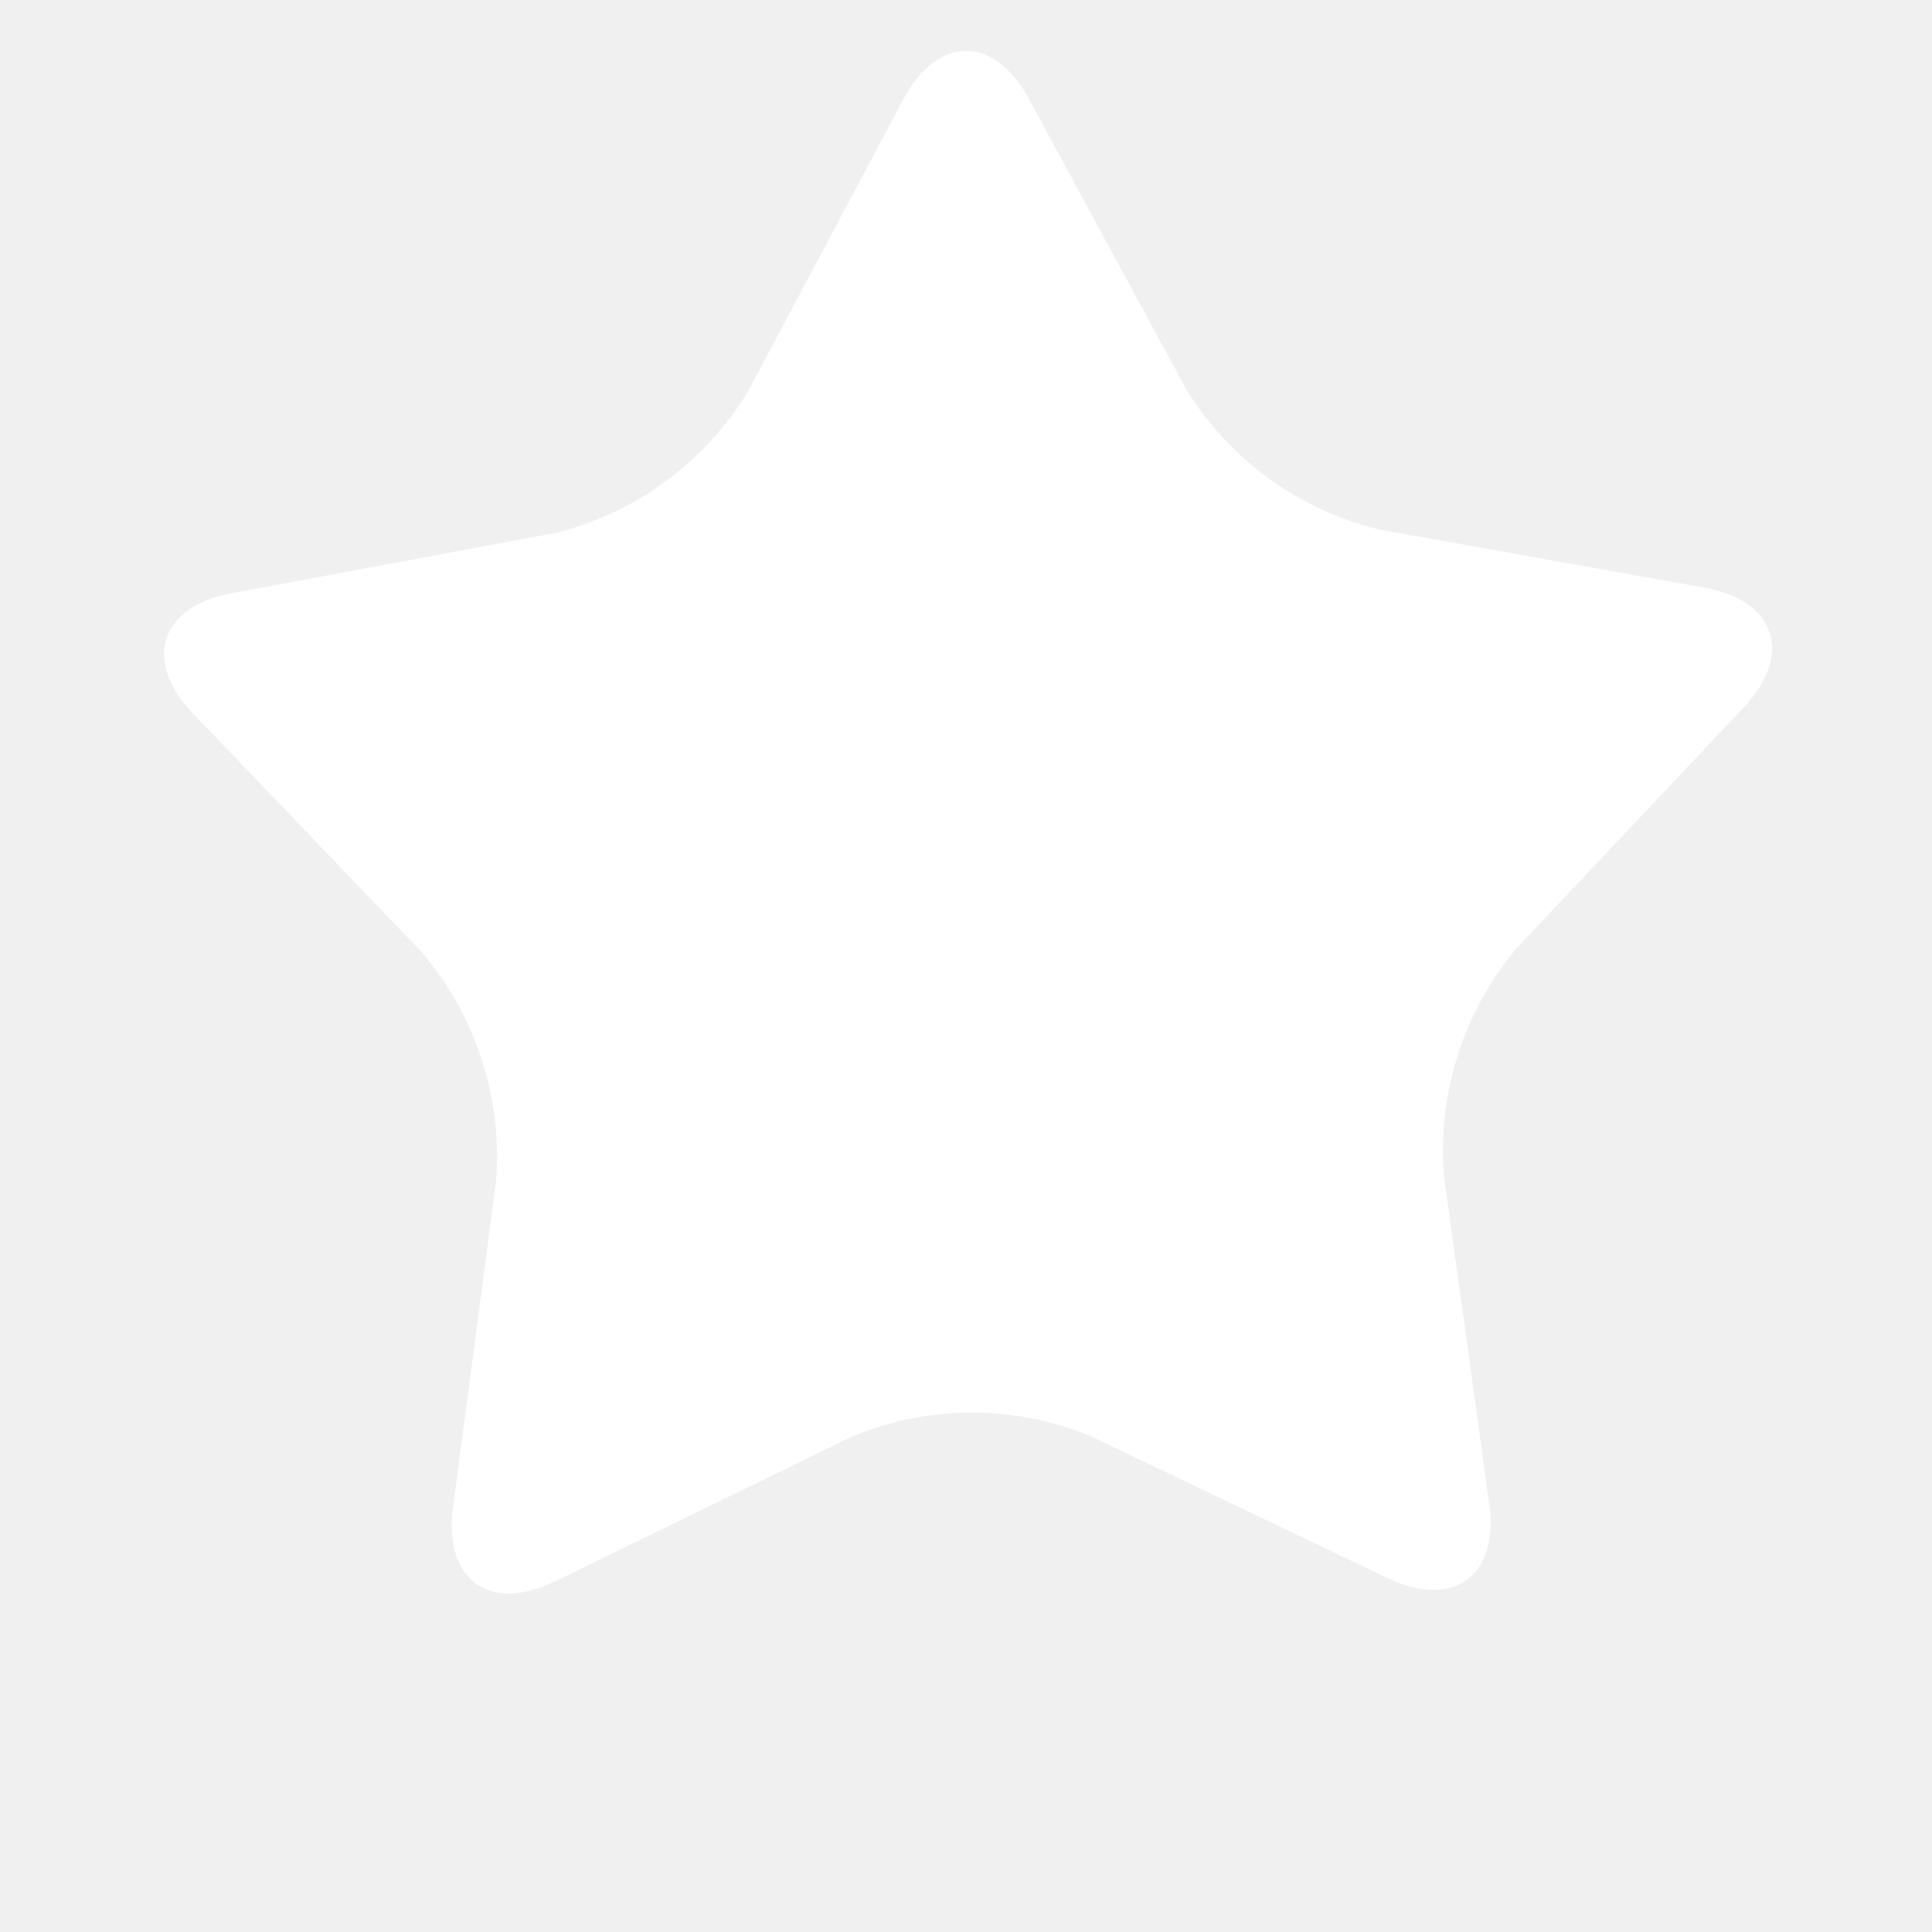
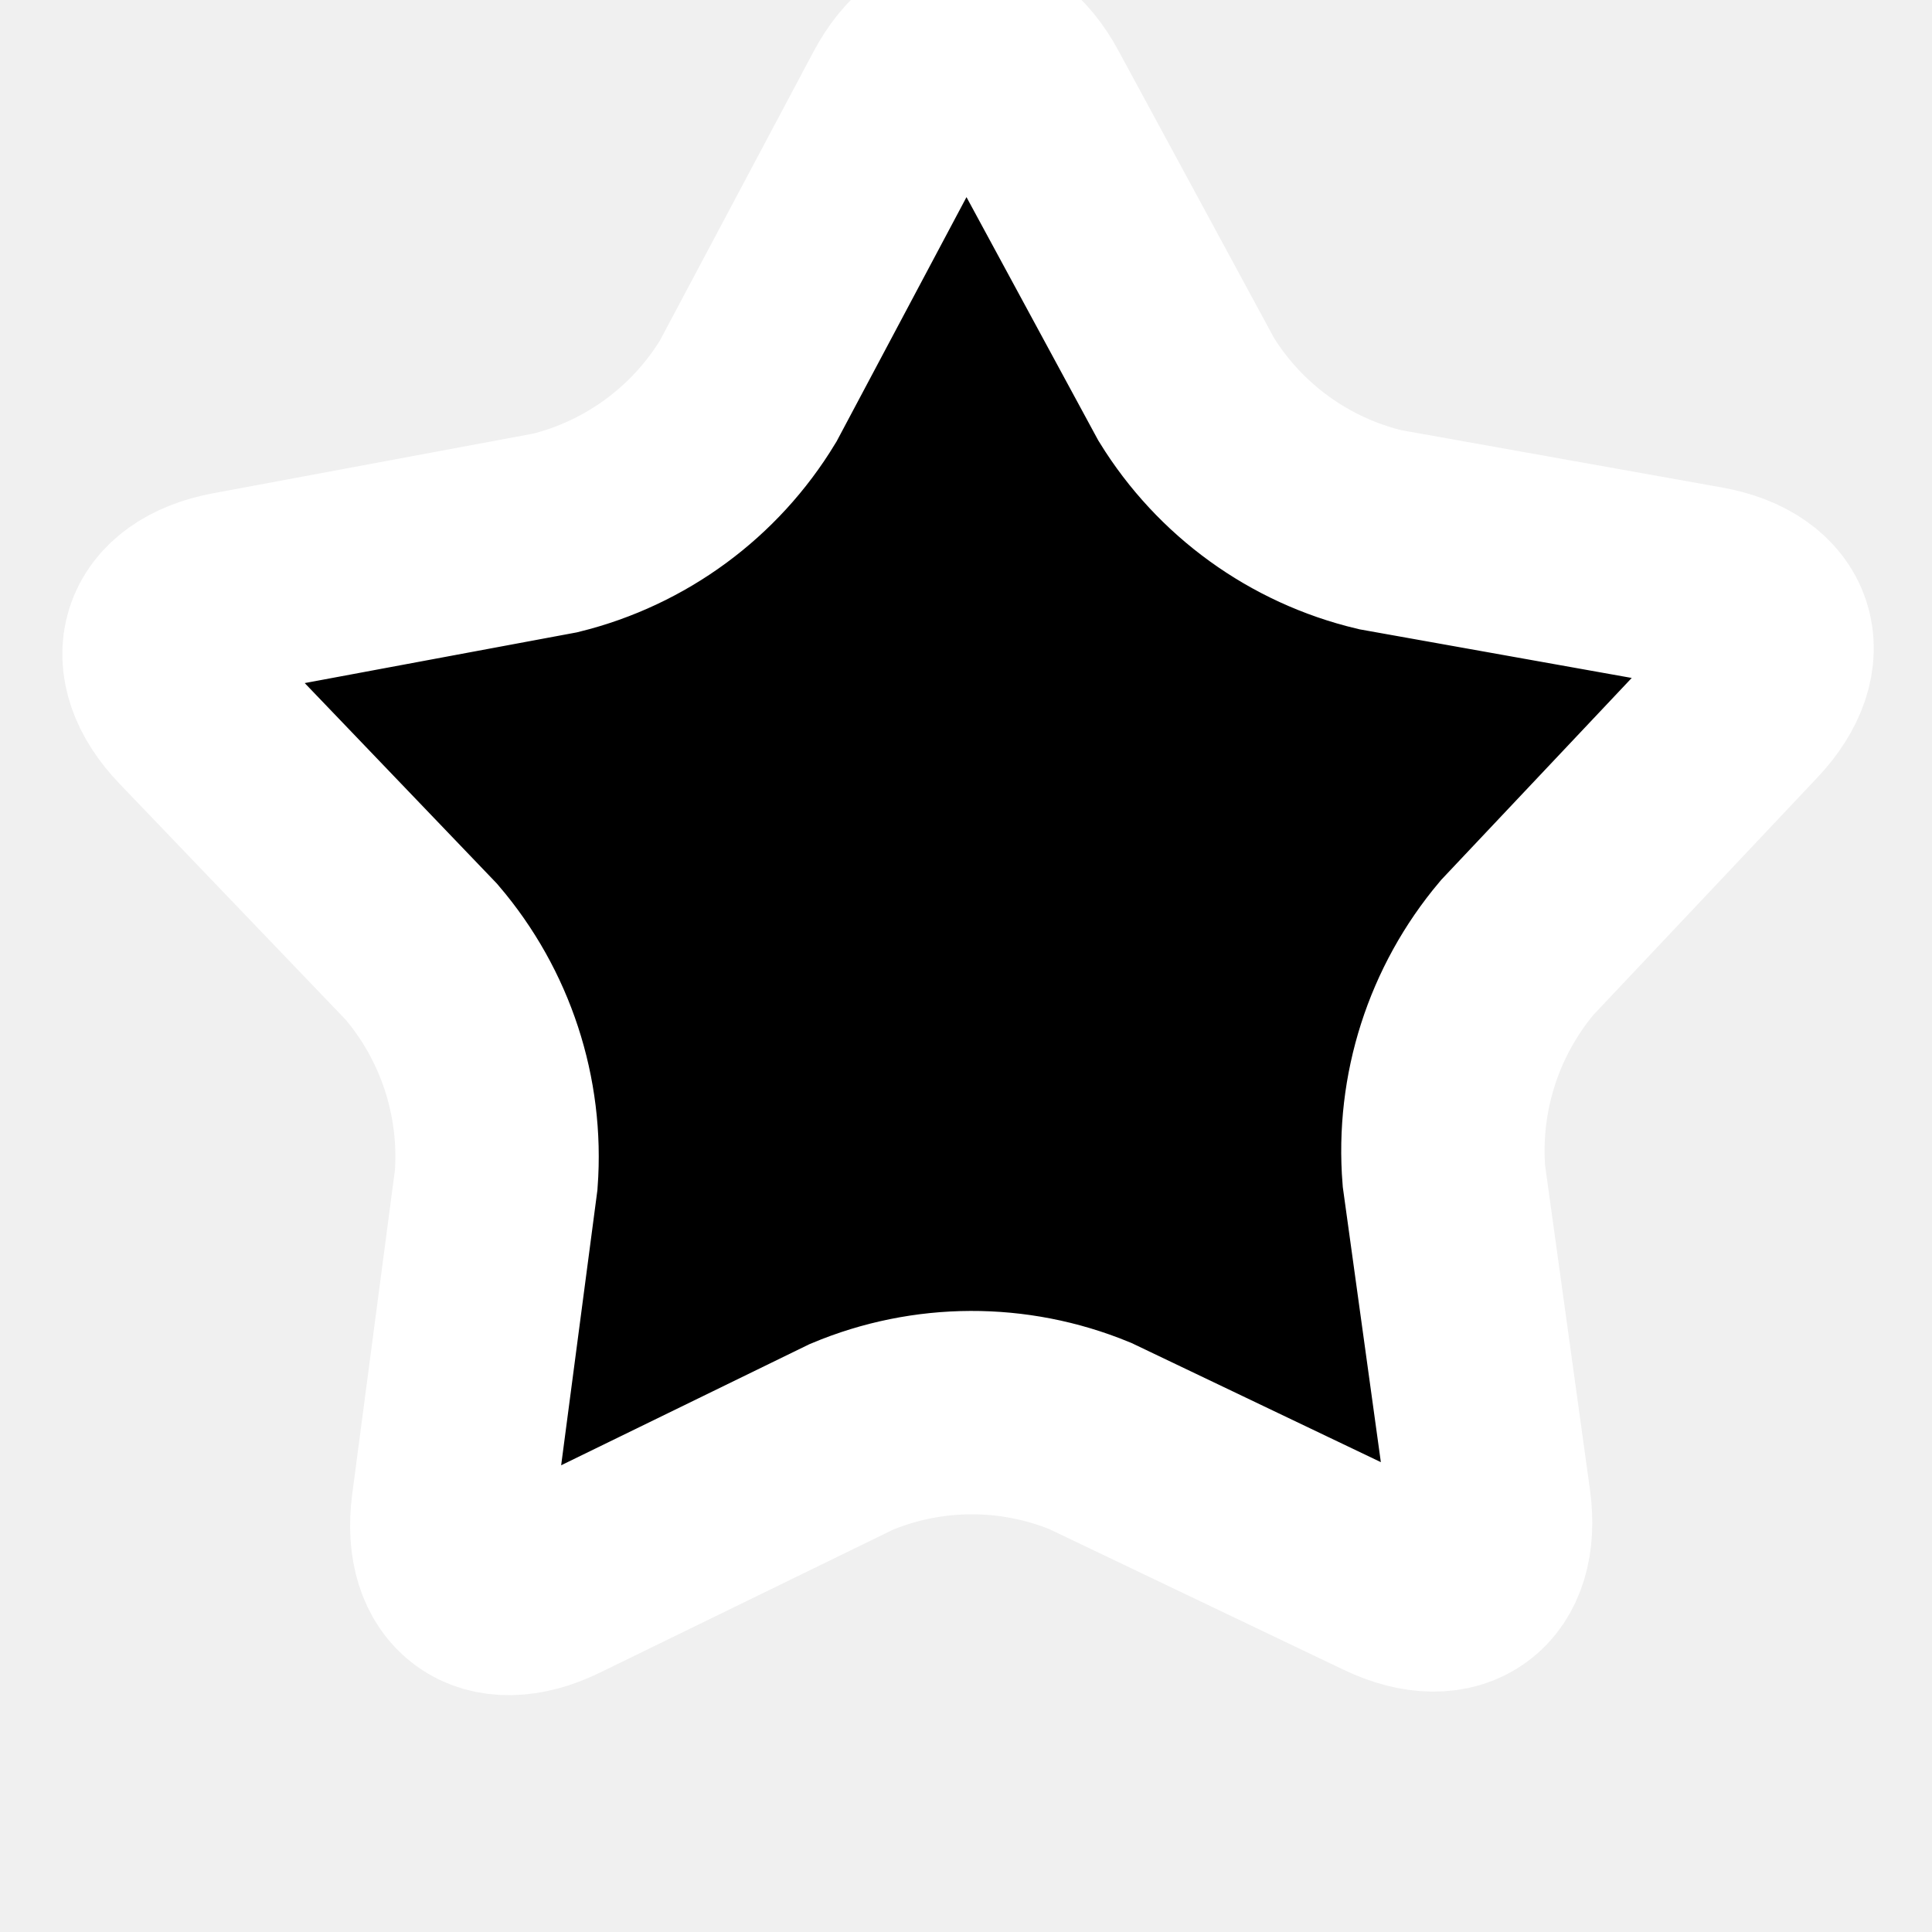
<svg xmlns="http://www.w3.org/2000/svg" width="47.5" height="47.5" viewBox="0 0 47.5 47.5">
  <defs>
    <clipPath id="clip-path">
      <path id="path18" d="M0-47.5H47.5V0H0Z" />
    </clipPath>
  </defs>
  <g id="g10" transform="translate(0 47.5)">
    <g id="g12">
      <g id="g14" clip-path="url(#clip-path)">
        <g id="g20" transform="translate(37.3 -24.203)">
-           <path id="path22" d="M0,0A7.75,7.75,0,0,0-1.8,5.616l1.114,8.052c.246,1.783-.876,2.608-2.495,1.835l-7.314-3.495a7.659,7.659,0,0,0-5.874.022l-7.283,3.552c-1.614.786-2.743-.034-2.51-1.815L-25.1,5.706a7.744,7.744,0,0,0-1.837-5.6l-5.616-5.86c-1.245-1.295-.82-2.626.942-2.956l7.964-1.484a7.707,7.707,0,0,0,4.741-3.486l3.813-7.171c.845-1.589,2.236-1.593,3.092-.011l3.867,7.14a7.692,7.692,0,0,0,4.769,3.449L4.6-8.85c1.765.316,2.2,1.643.967,2.95Z" fill="#ffffff" />
+           <path id="path22" d="M0,0A7.75,7.75,0,0,0-1.8,5.616l1.114,8.052c.246,1.783-.876,2.608-2.495,1.835l-7.314-3.495a7.659,7.659,0,0,0-5.874.022l-7.283,3.552c-1.614.786-2.743-.034-2.51-1.815L-25.1,5.706a7.744,7.744,0,0,0-1.837-5.6l-5.616-5.86c-1.245-1.295-.82-2.626.942-2.956l7.964-1.484a7.707,7.707,0,0,0,4.741-3.486l3.813-7.171c.845-1.589,2.236-1.593,3.092-.011l3.867,7.14a7.692,7.692,0,0,0,4.769,3.449L4.6-8.85c1.765.316,2.2,1.643.967,2.95Z" stroke-width="5" stroke="#ffffff" />
        </g>
      </g>
    </g>
  </g>
</svg>
